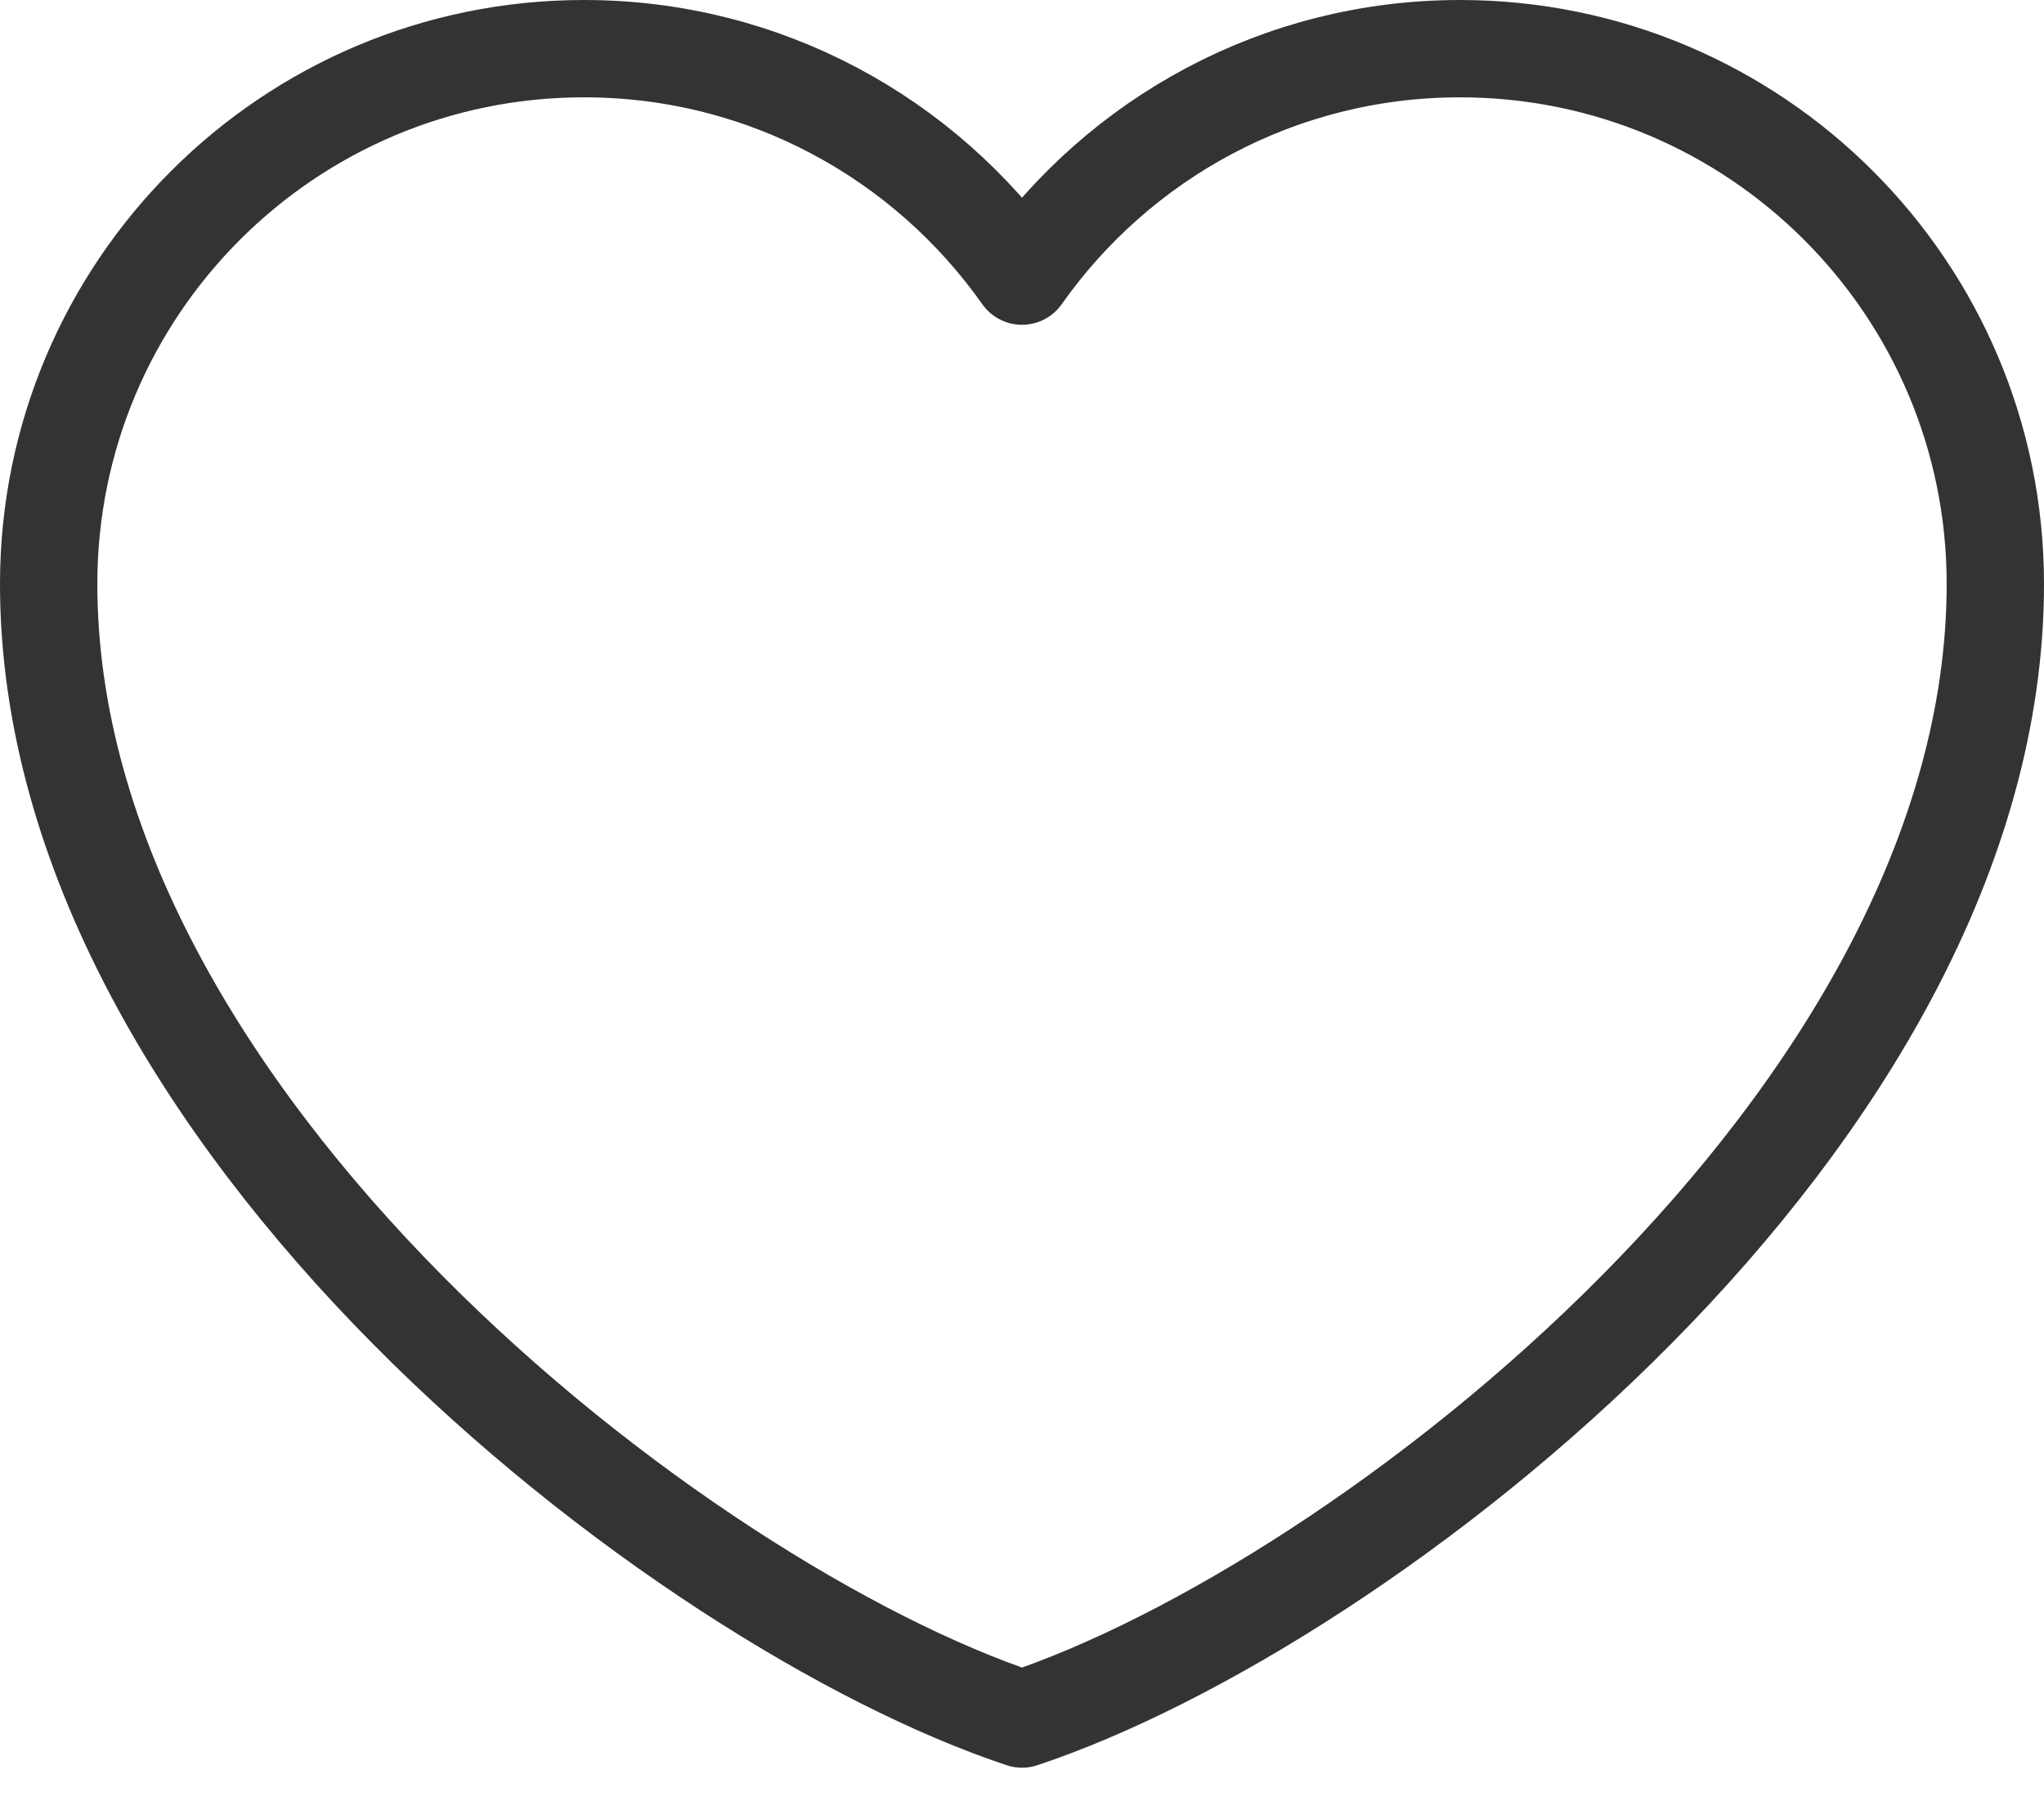
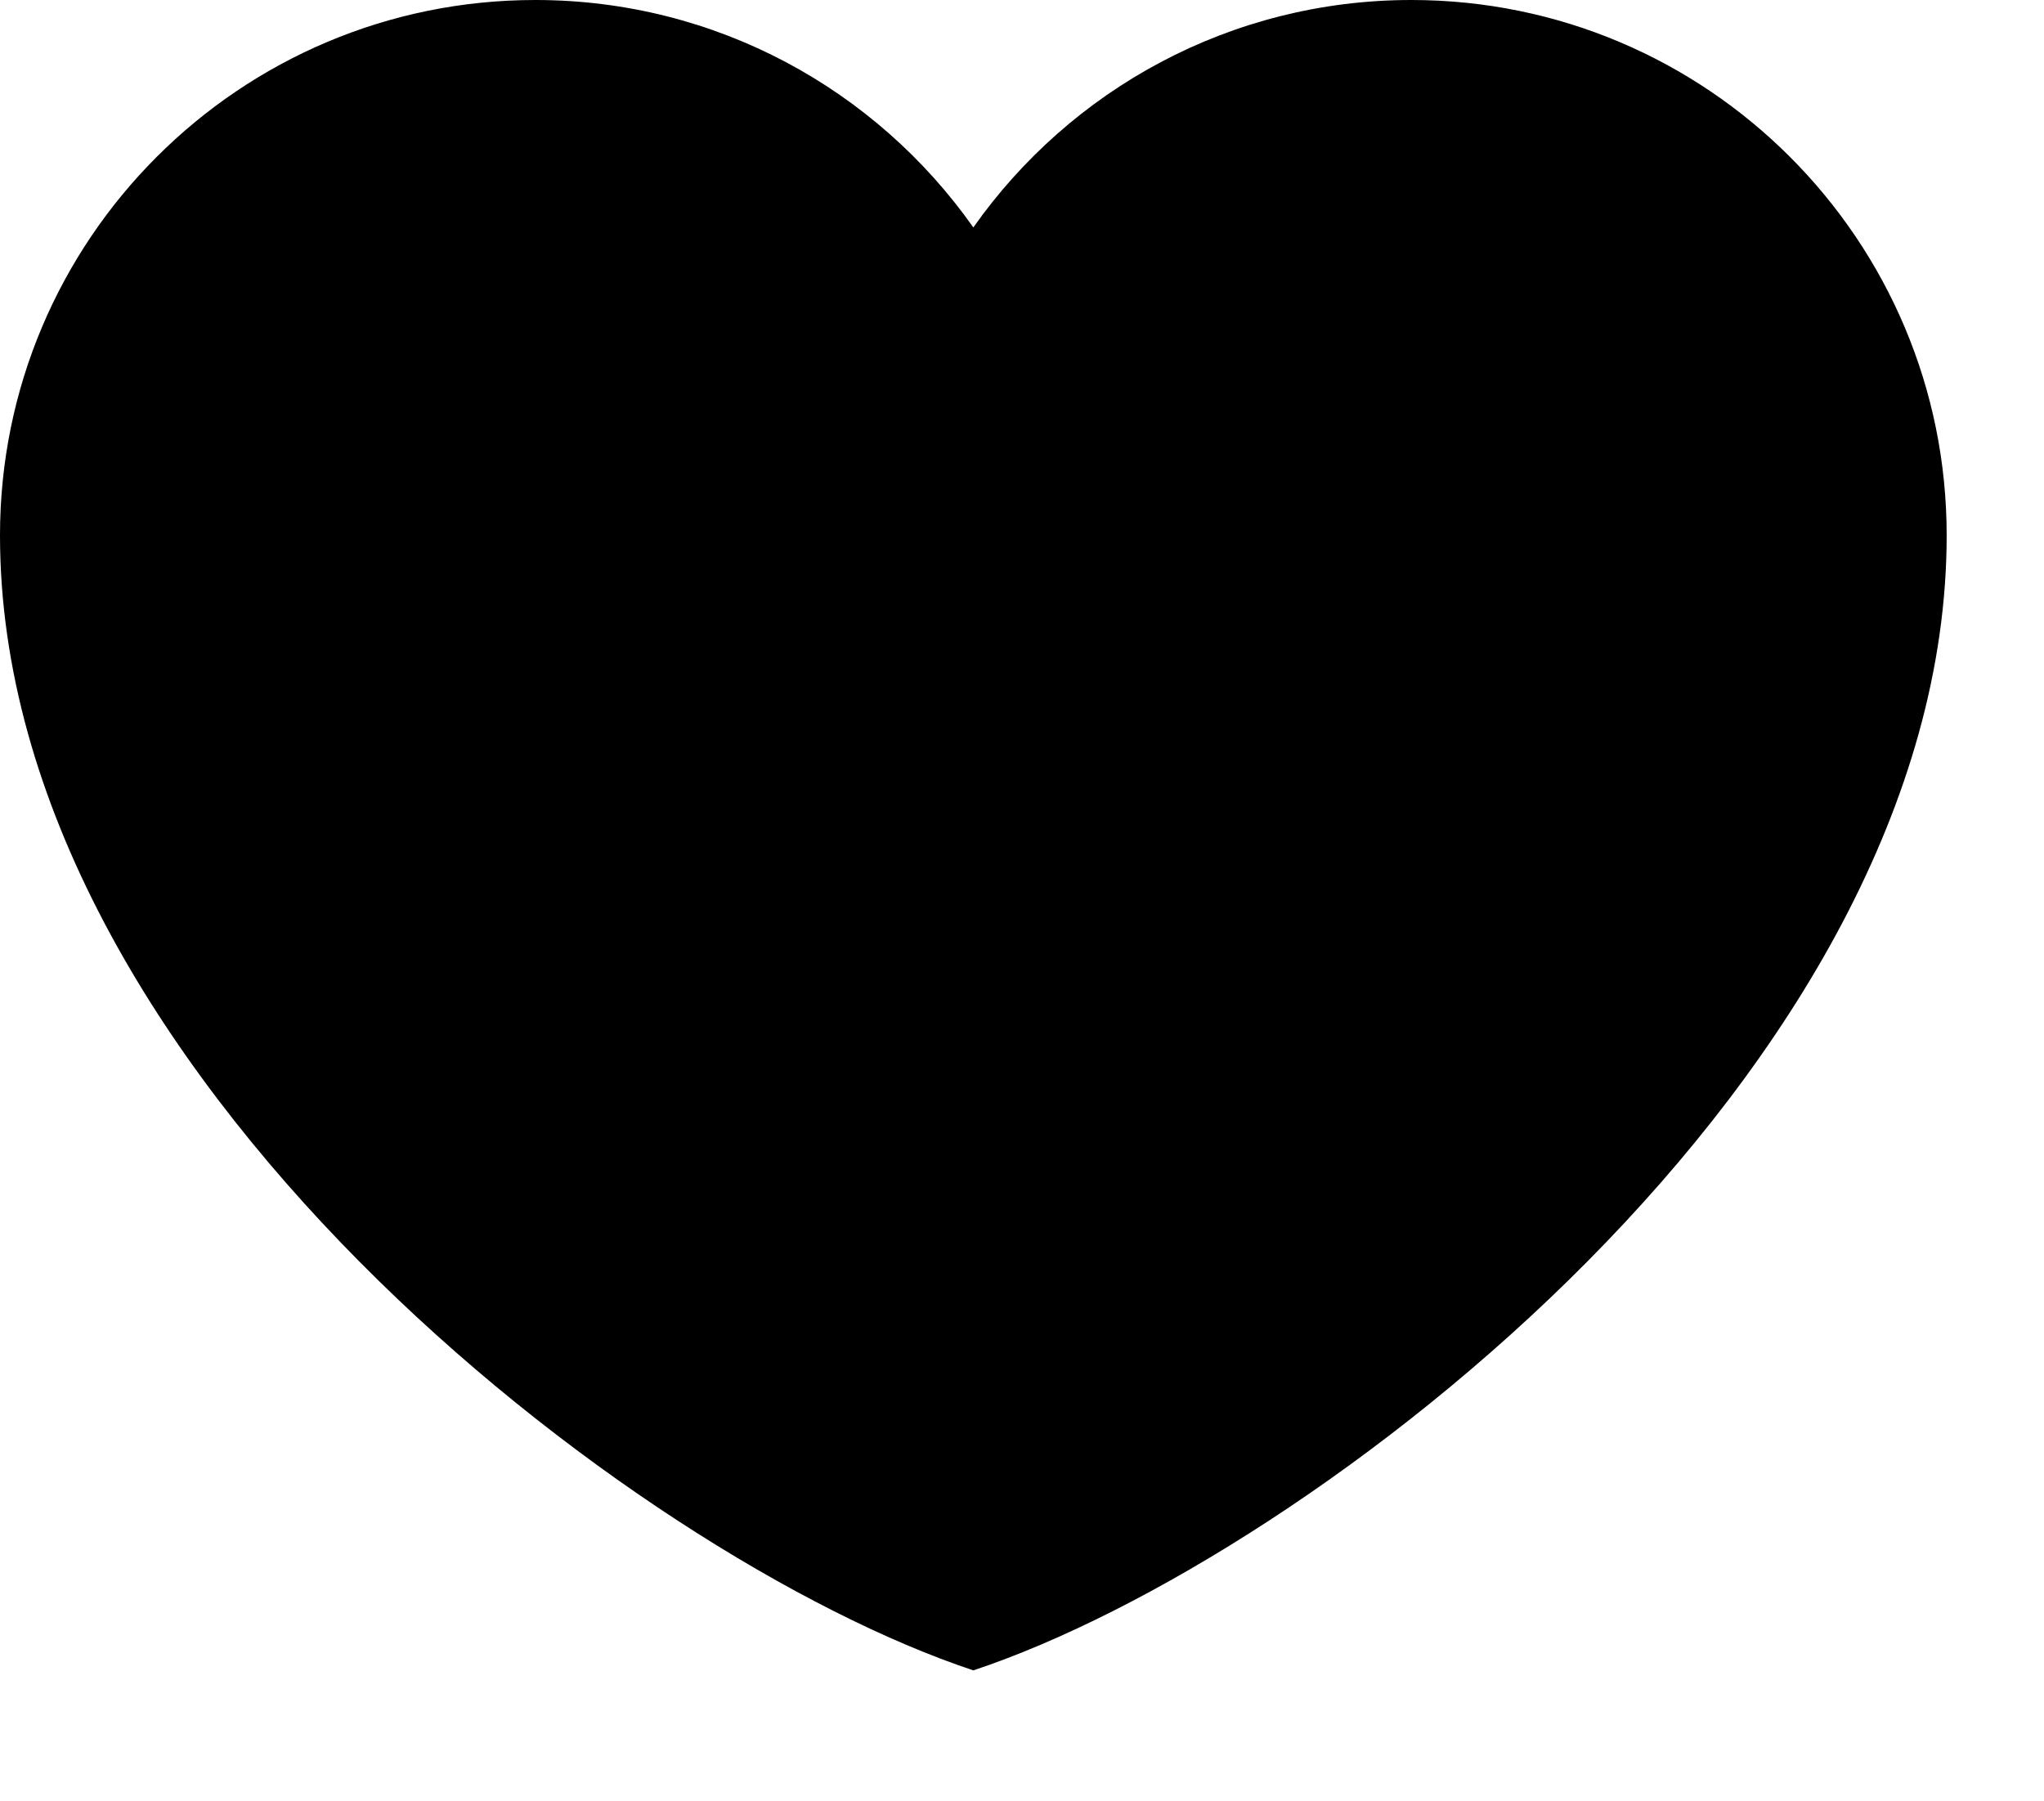
<svg xmlns="http://www.w3.org/2000/svg" width="42px" height="37px" viewBox="0 0 42 37" version="1.1">
-   <g id="jumpserver" stroke="none" stroke-width="1" fill="none" fill-rule="evenodd" stroke-linecap="square" stroke-linejoin="round">
-     <g id="save-line" transform="translate(1, 1)" stroke="#333333" stroke-width="2">
-       <path d="M11,0 C4.925,0 0,4.925 0,11 C0,22 13,32 20,34.326 C27,32 40,22 40,11 C40,4.925 35.075,0 29,0 C25.28,0 21.991,1.847 20,4.674 C18.009,1.847 14.72,0 11,0 Z" id="路径" />
-     </g>
-   </g>
+   <path d="M11,0 C4.925,0 0,4.925 0,11 C0,22 13,32 20,34.326 C27,32 40,22 40,11 C40,4.925 35.075,0 29,0 C25.28,0 21.991,1.847 20,4.674 C18.009,1.847 14.72,0 11,0 Z" id="路径" />
</svg>
